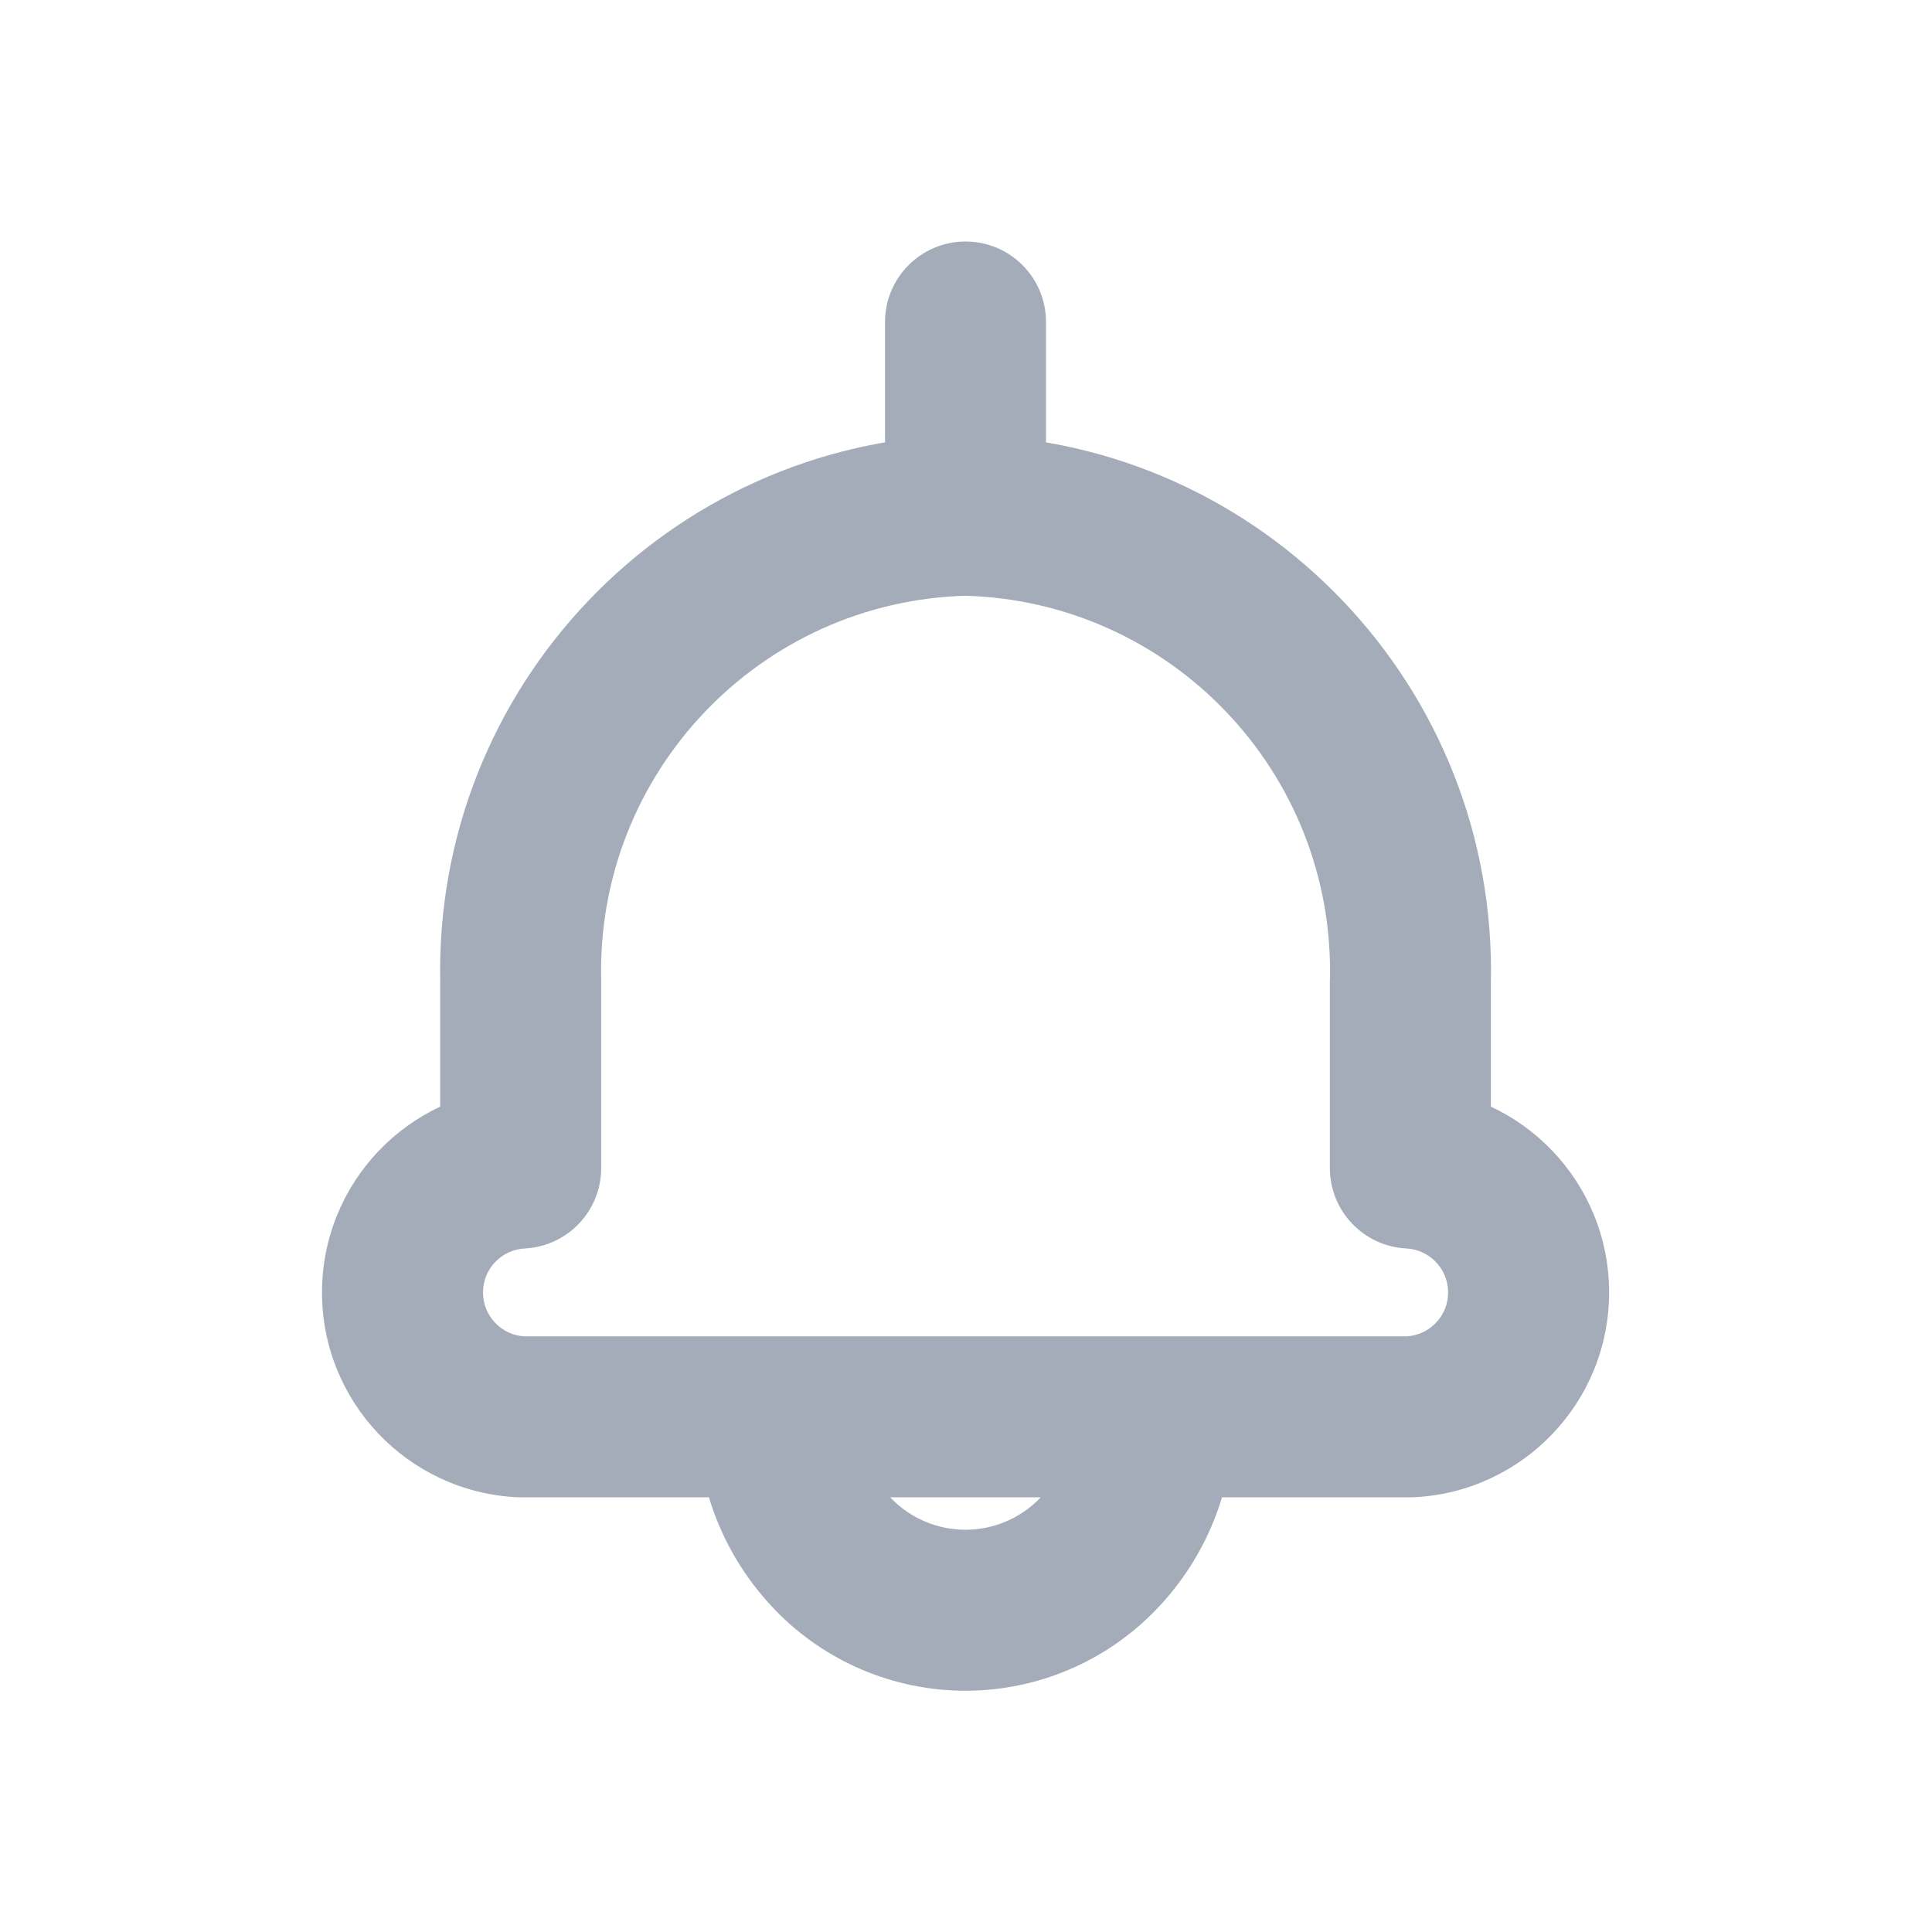
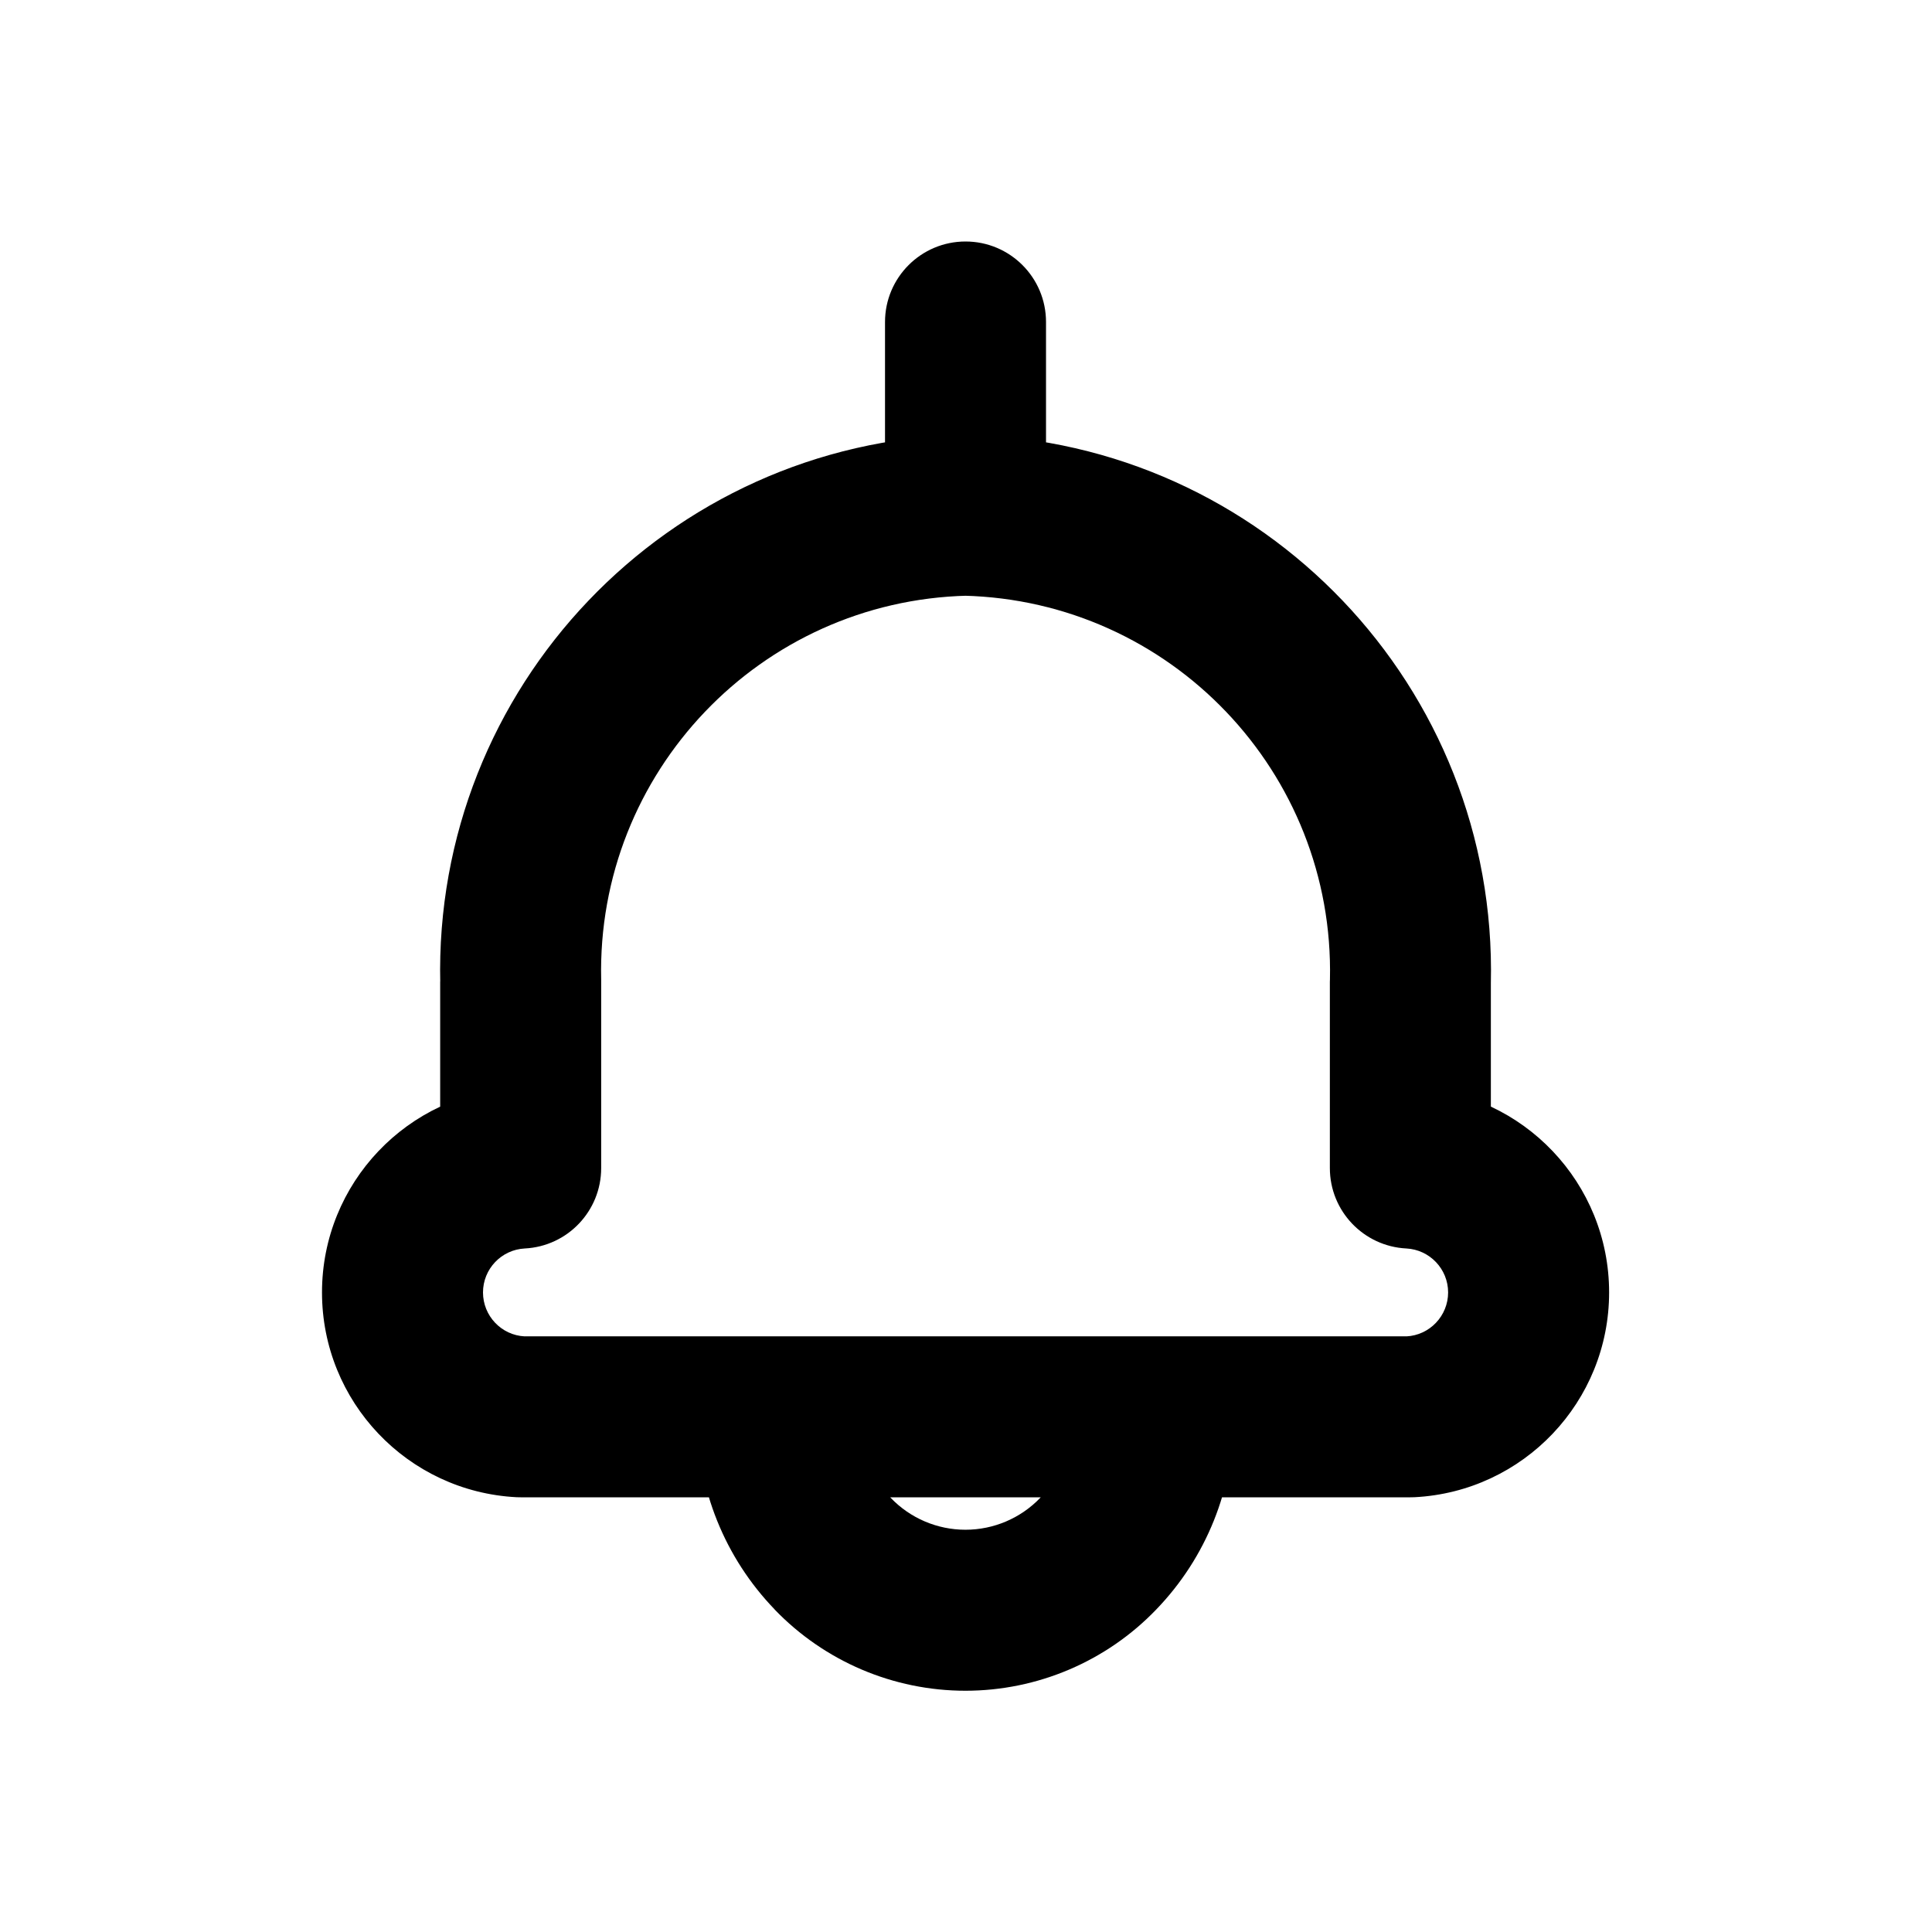
<svg xmlns="http://www.w3.org/2000/svg" width="24" height="24" viewBox="0 0 24 24" fill="none">
-   <path d="M12.018 7.4C12.571 7.386 13.007 6.928 12.994 6.376C12.981 5.824 12.522 5.387 11.97 5.4L12.018 7.4ZM6.468 12.193H7.468C7.468 12.185 7.468 12.178 7.468 12.17L6.468 12.193ZM6.468 14.51L6.519 15.509C7.051 15.482 7.468 15.043 7.468 14.51H6.468ZM6.468 17.6L6.418 18.599C6.434 18.6 6.451 18.6 6.468 18.6V17.6ZM9.661 18.6C10.214 18.6 10.661 18.152 10.661 17.6C10.661 17.048 10.214 16.6 9.661 16.6V18.6ZM10.994 6.4C10.994 6.952 11.442 7.4 11.994 7.4C12.547 7.4 12.994 6.952 12.994 6.4H10.994ZM12.994 4C12.994 3.448 12.547 3 11.994 3C11.442 3 10.994 3.448 10.994 4H12.994ZM12.018 5.4C11.466 5.387 11.008 5.824 10.995 6.376C10.981 6.928 11.418 7.386 11.97 7.4L12.018 5.4ZM17.52 12.193L16.521 12.17C16.52 12.178 16.52 12.185 16.52 12.193H17.52ZM17.52 14.51H16.52C16.52 15.043 16.938 15.482 17.47 15.509L17.52 14.51ZM17.52 17.6V18.6C17.537 18.6 17.554 18.6 17.571 18.599L17.52 17.6ZM14.327 16.6C13.775 16.6 13.327 17.048 13.327 17.6C13.327 18.152 13.775 18.6 14.327 18.6V16.6ZM10.66 17.604C10.662 17.051 10.216 16.602 9.664 16.6C9.112 16.598 8.662 17.044 8.66 17.596L10.66 17.604ZM10.343 19.3L11.065 18.607L11.063 18.605L10.343 19.3ZM13.643 19.3L12.924 18.605L12.922 18.607L13.643 19.3ZM15.326 17.596C15.324 17.044 14.875 16.598 14.323 16.6C13.77 16.602 13.324 17.051 13.326 17.604L15.326 17.596ZM9.659 16.6C9.107 16.6 8.659 17.048 8.659 17.6C8.659 18.152 9.107 18.6 9.659 18.6V16.6ZM14.327 18.6C14.88 18.6 15.327 18.152 15.327 17.6C15.327 17.048 14.88 16.6 14.327 16.6V18.6ZM11.994 6.4L11.97 5.4C8.294 5.489 5.384 8.539 5.469 12.216L6.468 12.193L7.468 12.17C7.409 9.597 9.445 7.462 12.018 7.4L11.994 6.4ZM6.468 12.193H5.468V14.51H6.468H7.468V12.193H6.468ZM6.468 14.51L6.418 13.511C5.063 13.58 4 14.699 4 16.055H5H6C6 15.764 6.228 15.524 6.519 15.509L6.468 14.51ZM5 16.055H4C4 17.411 5.063 18.53 6.418 18.599L6.468 17.6L6.519 16.601C6.228 16.587 6 16.346 6 16.055H5ZM6.468 17.6V18.6H9.661V17.6V16.6H6.468V17.6ZM11.994 6.4H12.994V4H11.994H10.994V6.4H11.994ZM11.994 6.4L11.97 7.4C14.543 7.462 16.58 9.597 16.521 12.17L17.52 12.193L18.52 12.216C18.605 8.539 15.695 5.489 12.018 5.4L11.994 6.4ZM17.52 12.193H16.52V14.51H17.52H18.52V12.193H17.52ZM17.52 14.51L17.47 15.509C17.76 15.524 17.989 15.764 17.989 16.055H18.989H19.989C19.989 14.699 18.926 13.58 17.571 13.511L17.52 14.51ZM18.989 16.055H17.989C17.989 16.346 17.76 16.587 17.47 16.601L17.52 17.6L17.571 18.599C18.926 18.53 19.989 17.411 19.989 16.055H18.989ZM17.52 17.6V16.6H14.327V17.6V18.6H17.52V17.6ZM9.66 17.6L8.66 17.596C8.657 18.491 9.003 19.351 9.624 19.994L10.343 19.3L11.063 18.605C10.803 18.337 10.659 17.977 10.66 17.604L9.66 17.6ZM10.343 19.3L9.622 19.993C10.242 20.638 11.098 21.003 11.993 21.003V20.003V19.003C11.643 19.003 11.307 18.86 11.065 18.607L10.343 19.3ZM11.993 20.003V21.003C12.888 21.003 13.745 20.638 14.364 19.993L13.643 19.3L12.922 18.607C12.679 18.86 12.344 19.003 11.993 19.003V20.003ZM13.643 19.3L14.363 19.994C14.984 19.351 15.33 18.491 15.326 17.596L14.326 17.6L13.326 17.604C13.328 17.977 13.183 18.337 12.924 18.605L13.643 19.3ZM9.659 17.6V18.6H14.327V17.6V16.6H9.659V17.6Z" fill="#A5ACB9" />
+   <path d="M12.018 7.4C12.571 7.386 13.007 6.928 12.994 6.376C12.981 5.824 12.522 5.387 11.97 5.4L12.018 7.4ZM6.468 12.193H7.468C7.468 12.185 7.468 12.178 7.468 12.17L6.468 12.193ZM6.468 14.51L6.519 15.509C7.051 15.482 7.468 15.043 7.468 14.51H6.468ZM6.468 17.6L6.418 18.599C6.434 18.6 6.451 18.6 6.468 18.6V17.6ZM9.661 18.6C10.214 18.6 10.661 18.152 10.661 17.6C10.661 17.048 10.214 16.6 9.661 16.6V18.6ZM10.994 6.4C10.994 6.952 11.442 7.4 11.994 7.4C12.547 7.4 12.994 6.952 12.994 6.4H10.994ZM12.994 4C12.994 3.448 12.547 3 11.994 3C11.442 3 10.994 3.448 10.994 4H12.994ZM12.018 5.4C11.466 5.387 11.008 5.824 10.995 6.376C10.981 6.928 11.418 7.386 11.97 7.4L12.018 5.4ZM17.52 12.193L16.521 12.17C16.52 12.178 16.52 12.185 16.52 12.193H17.52ZM17.52 14.51H16.52C16.52 15.043 16.938 15.482 17.47 15.509L17.52 14.51ZM17.52 17.6V18.6C17.537 18.6 17.554 18.6 17.571 18.599L17.52 17.6ZM14.327 16.6C13.775 16.6 13.327 17.048 13.327 17.6C13.327 18.152 13.775 18.6 14.327 18.6V16.6ZM10.66 17.604C10.662 17.051 10.216 16.602 9.664 16.6C9.112 16.598 8.662 17.044 8.66 17.596L10.66 17.604ZM10.343 19.3L11.065 18.607L11.063 18.605L10.343 19.3ZM13.643 19.3L12.924 18.605L12.922 18.607L13.643 19.3ZM15.326 17.596C15.324 17.044 14.875 16.598 14.323 16.6C13.77 16.602 13.324 17.051 13.326 17.604L15.326 17.596ZM9.659 16.6C9.107 16.6 8.659 17.048 8.659 17.6C8.659 18.152 9.107 18.6 9.659 18.6V16.6ZM14.327 18.6C14.88 18.6 15.327 18.152 15.327 17.6C15.327 17.048 14.88 16.6 14.327 16.6V18.6ZM11.994 6.4L11.97 5.4C8.294 5.489 5.384 8.539 5.469 12.216L6.468 12.193L7.468 12.17C7.409 9.597 9.445 7.462 12.018 7.4L11.994 6.4ZM6.468 12.193H5.468V14.51H6.468H7.468V12.193H6.468ZM6.468 14.51L6.418 13.511C5.063 13.58 4 14.699 4 16.055H5H6C6 15.764 6.228 15.524 6.519 15.509L6.468 14.51ZM5 16.055H4C4 17.411 5.063 18.53 6.418 18.599L6.468 17.6L6.519 16.601C6.228 16.587 6 16.346 6 16.055H5ZM6.468 17.6V18.6H9.661V17.6V16.6H6.468V17.6ZM11.994 6.4H12.994V4H11.994H10.994V6.4H11.994ZM11.994 6.4L11.97 7.4C14.543 7.462 16.58 9.597 16.521 12.17L17.52 12.193L18.52 12.216C18.605 8.539 15.695 5.489 12.018 5.4L11.994 6.4ZM17.52 12.193H16.52V14.51H17.52H18.52V12.193H17.52ZM17.52 14.51L17.47 15.509C17.76 15.524 17.989 15.764 17.989 16.055H18.989H19.989C19.989 14.699 18.926 13.58 17.571 13.511L17.52 14.51ZM18.989 16.055H17.989C17.989 16.346 17.76 16.587 17.47 16.601L17.52 17.6L17.571 18.599C18.926 18.53 19.989 17.411 19.989 16.055H18.989ZM17.52 17.6V16.6H14.327V17.6V18.6H17.52V17.6ZM9.66 17.6L8.66 17.596C8.657 18.491 9.003 19.351 9.624 19.994L10.343 19.3L11.063 18.605C10.803 18.337 10.659 17.977 10.66 17.604L9.66 17.6ZM10.343 19.3L9.622 19.993C10.242 20.638 11.098 21.003 11.993 21.003V20.003V19.003C11.643 19.003 11.307 18.86 11.065 18.607L10.343 19.3ZM11.993 20.003V21.003C12.888 21.003 13.745 20.638 14.364 19.993L13.643 19.3L12.922 18.607C12.679 18.86 12.344 19.003 11.993 19.003V20.003ZM13.643 19.3L14.363 19.994C14.984 19.351 15.33 18.491 15.326 17.596L14.326 17.6L13.326 17.604C13.328 17.977 13.183 18.337 12.924 18.605L13.643 19.3ZM9.659 17.6V18.6H14.327V17.6V16.6H9.659V17.6Z" fill="currentColor" />
</svg>
